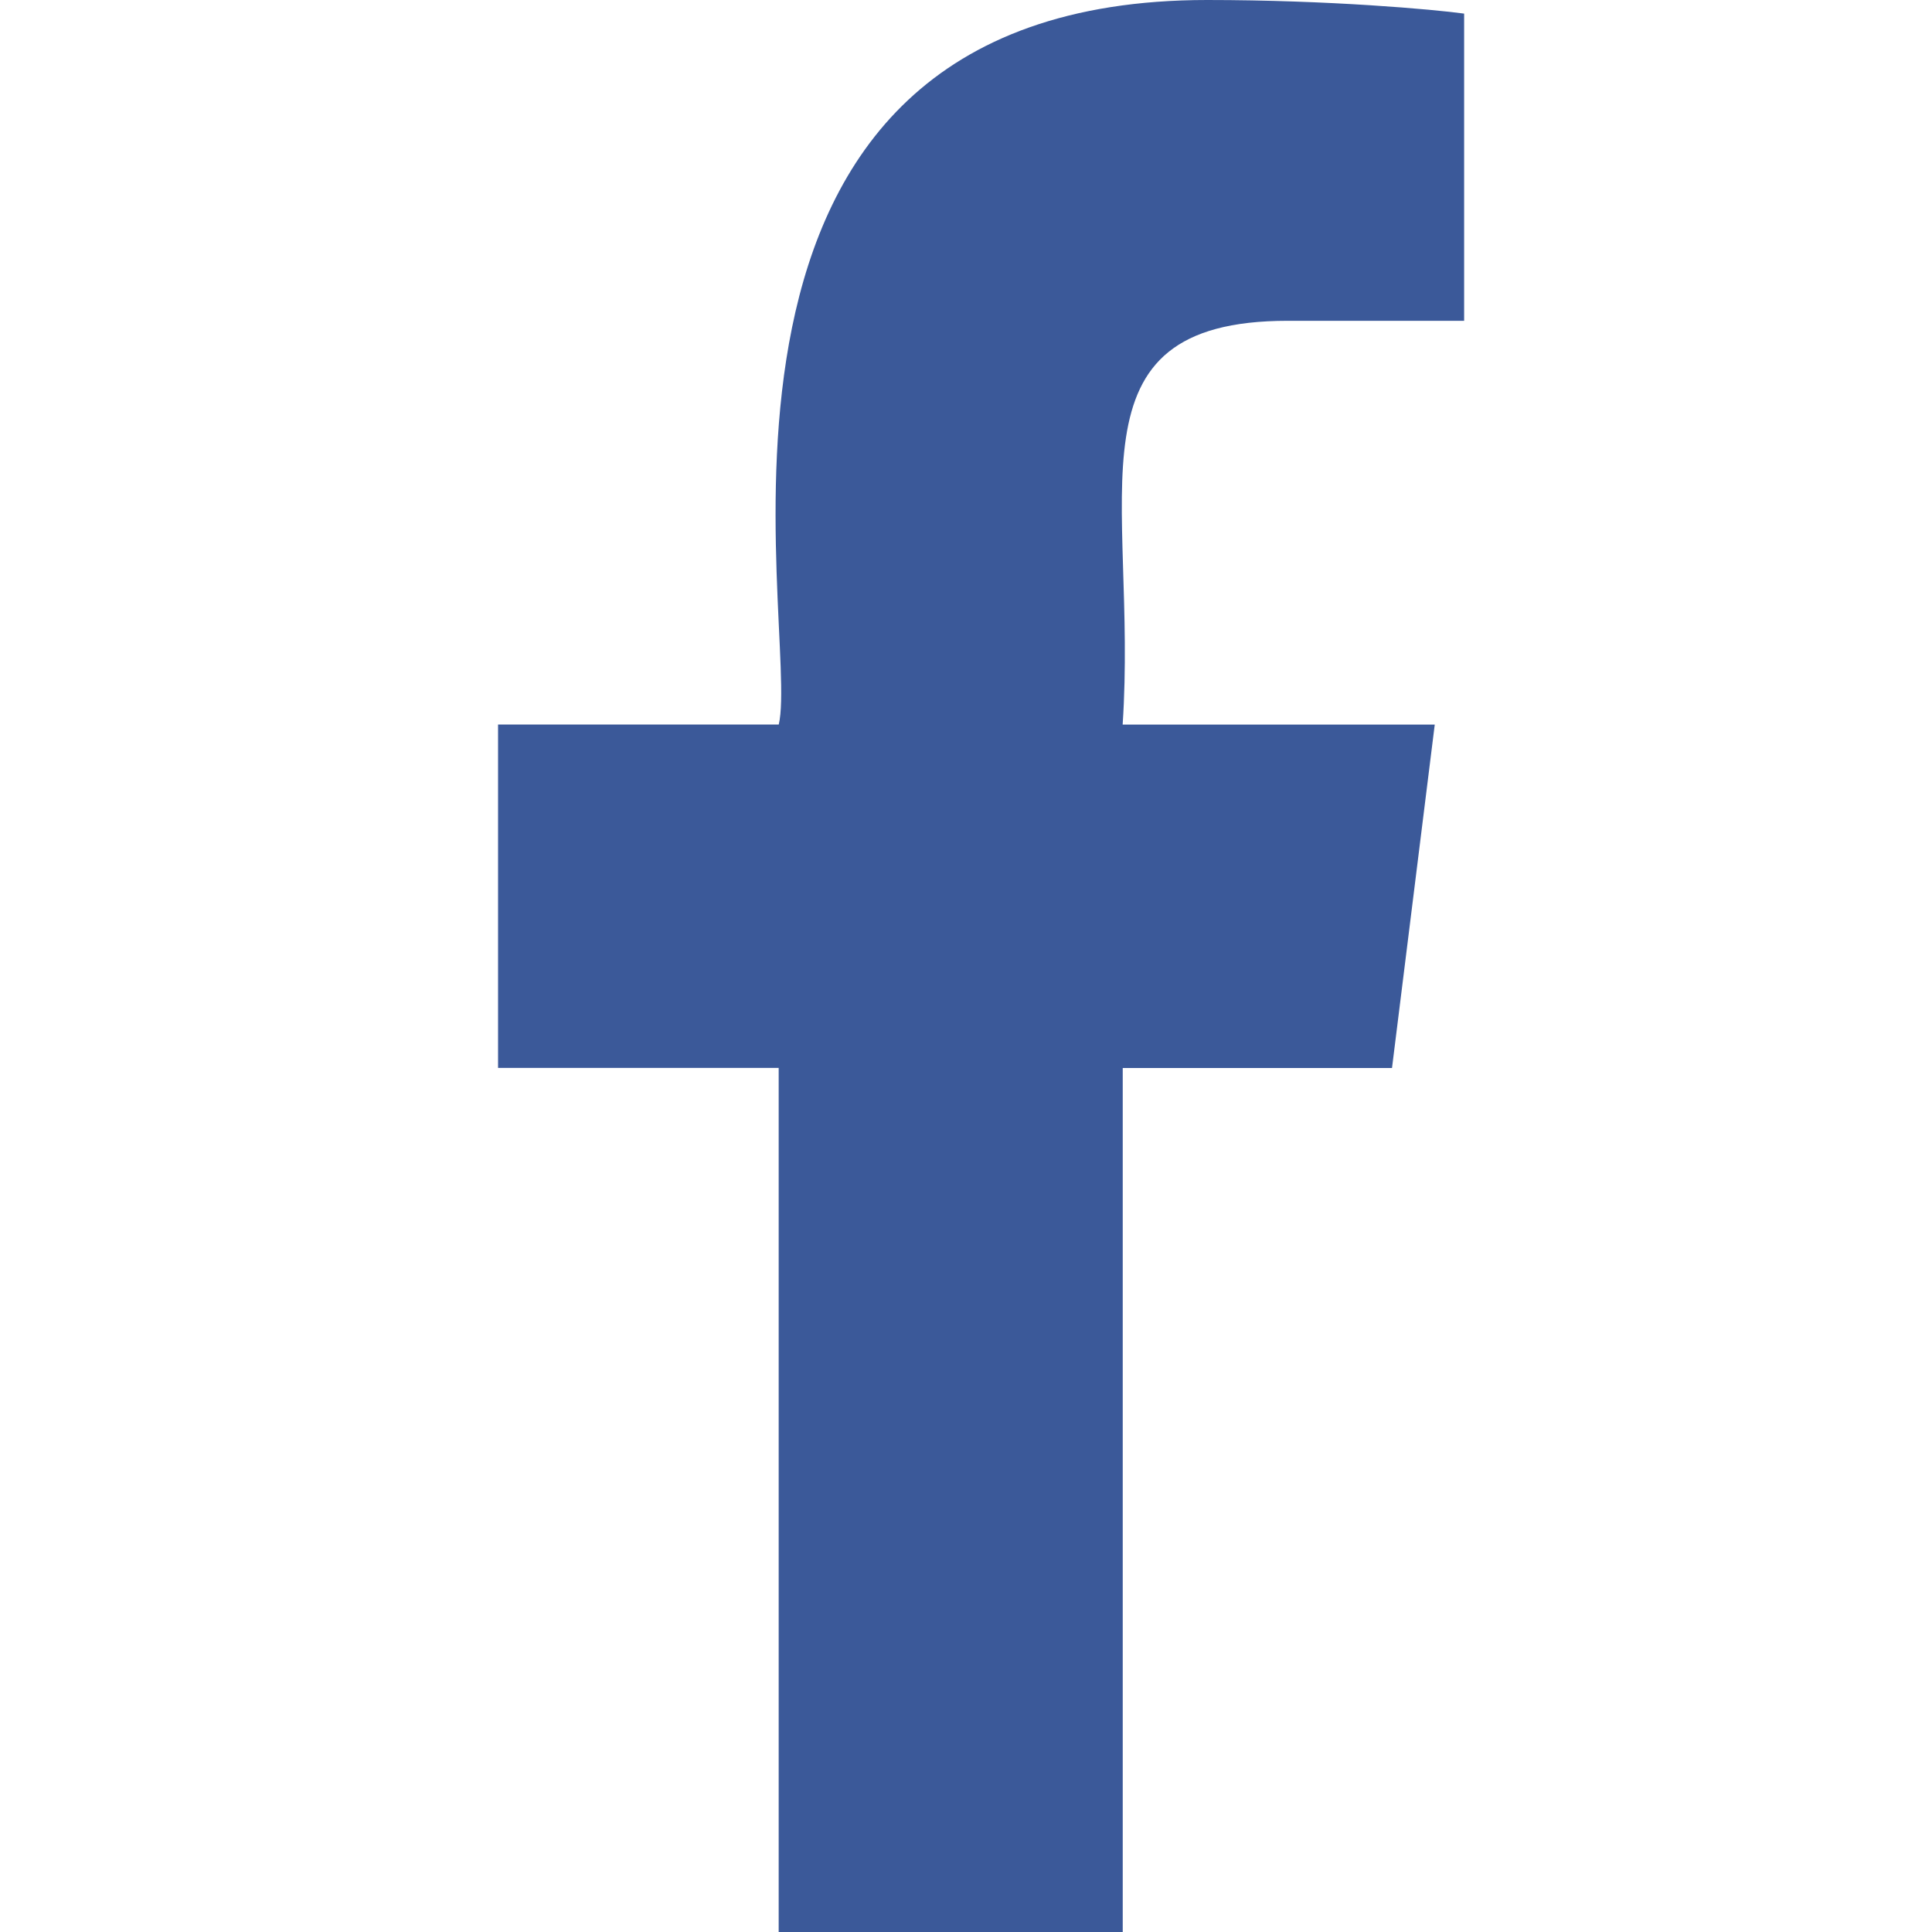
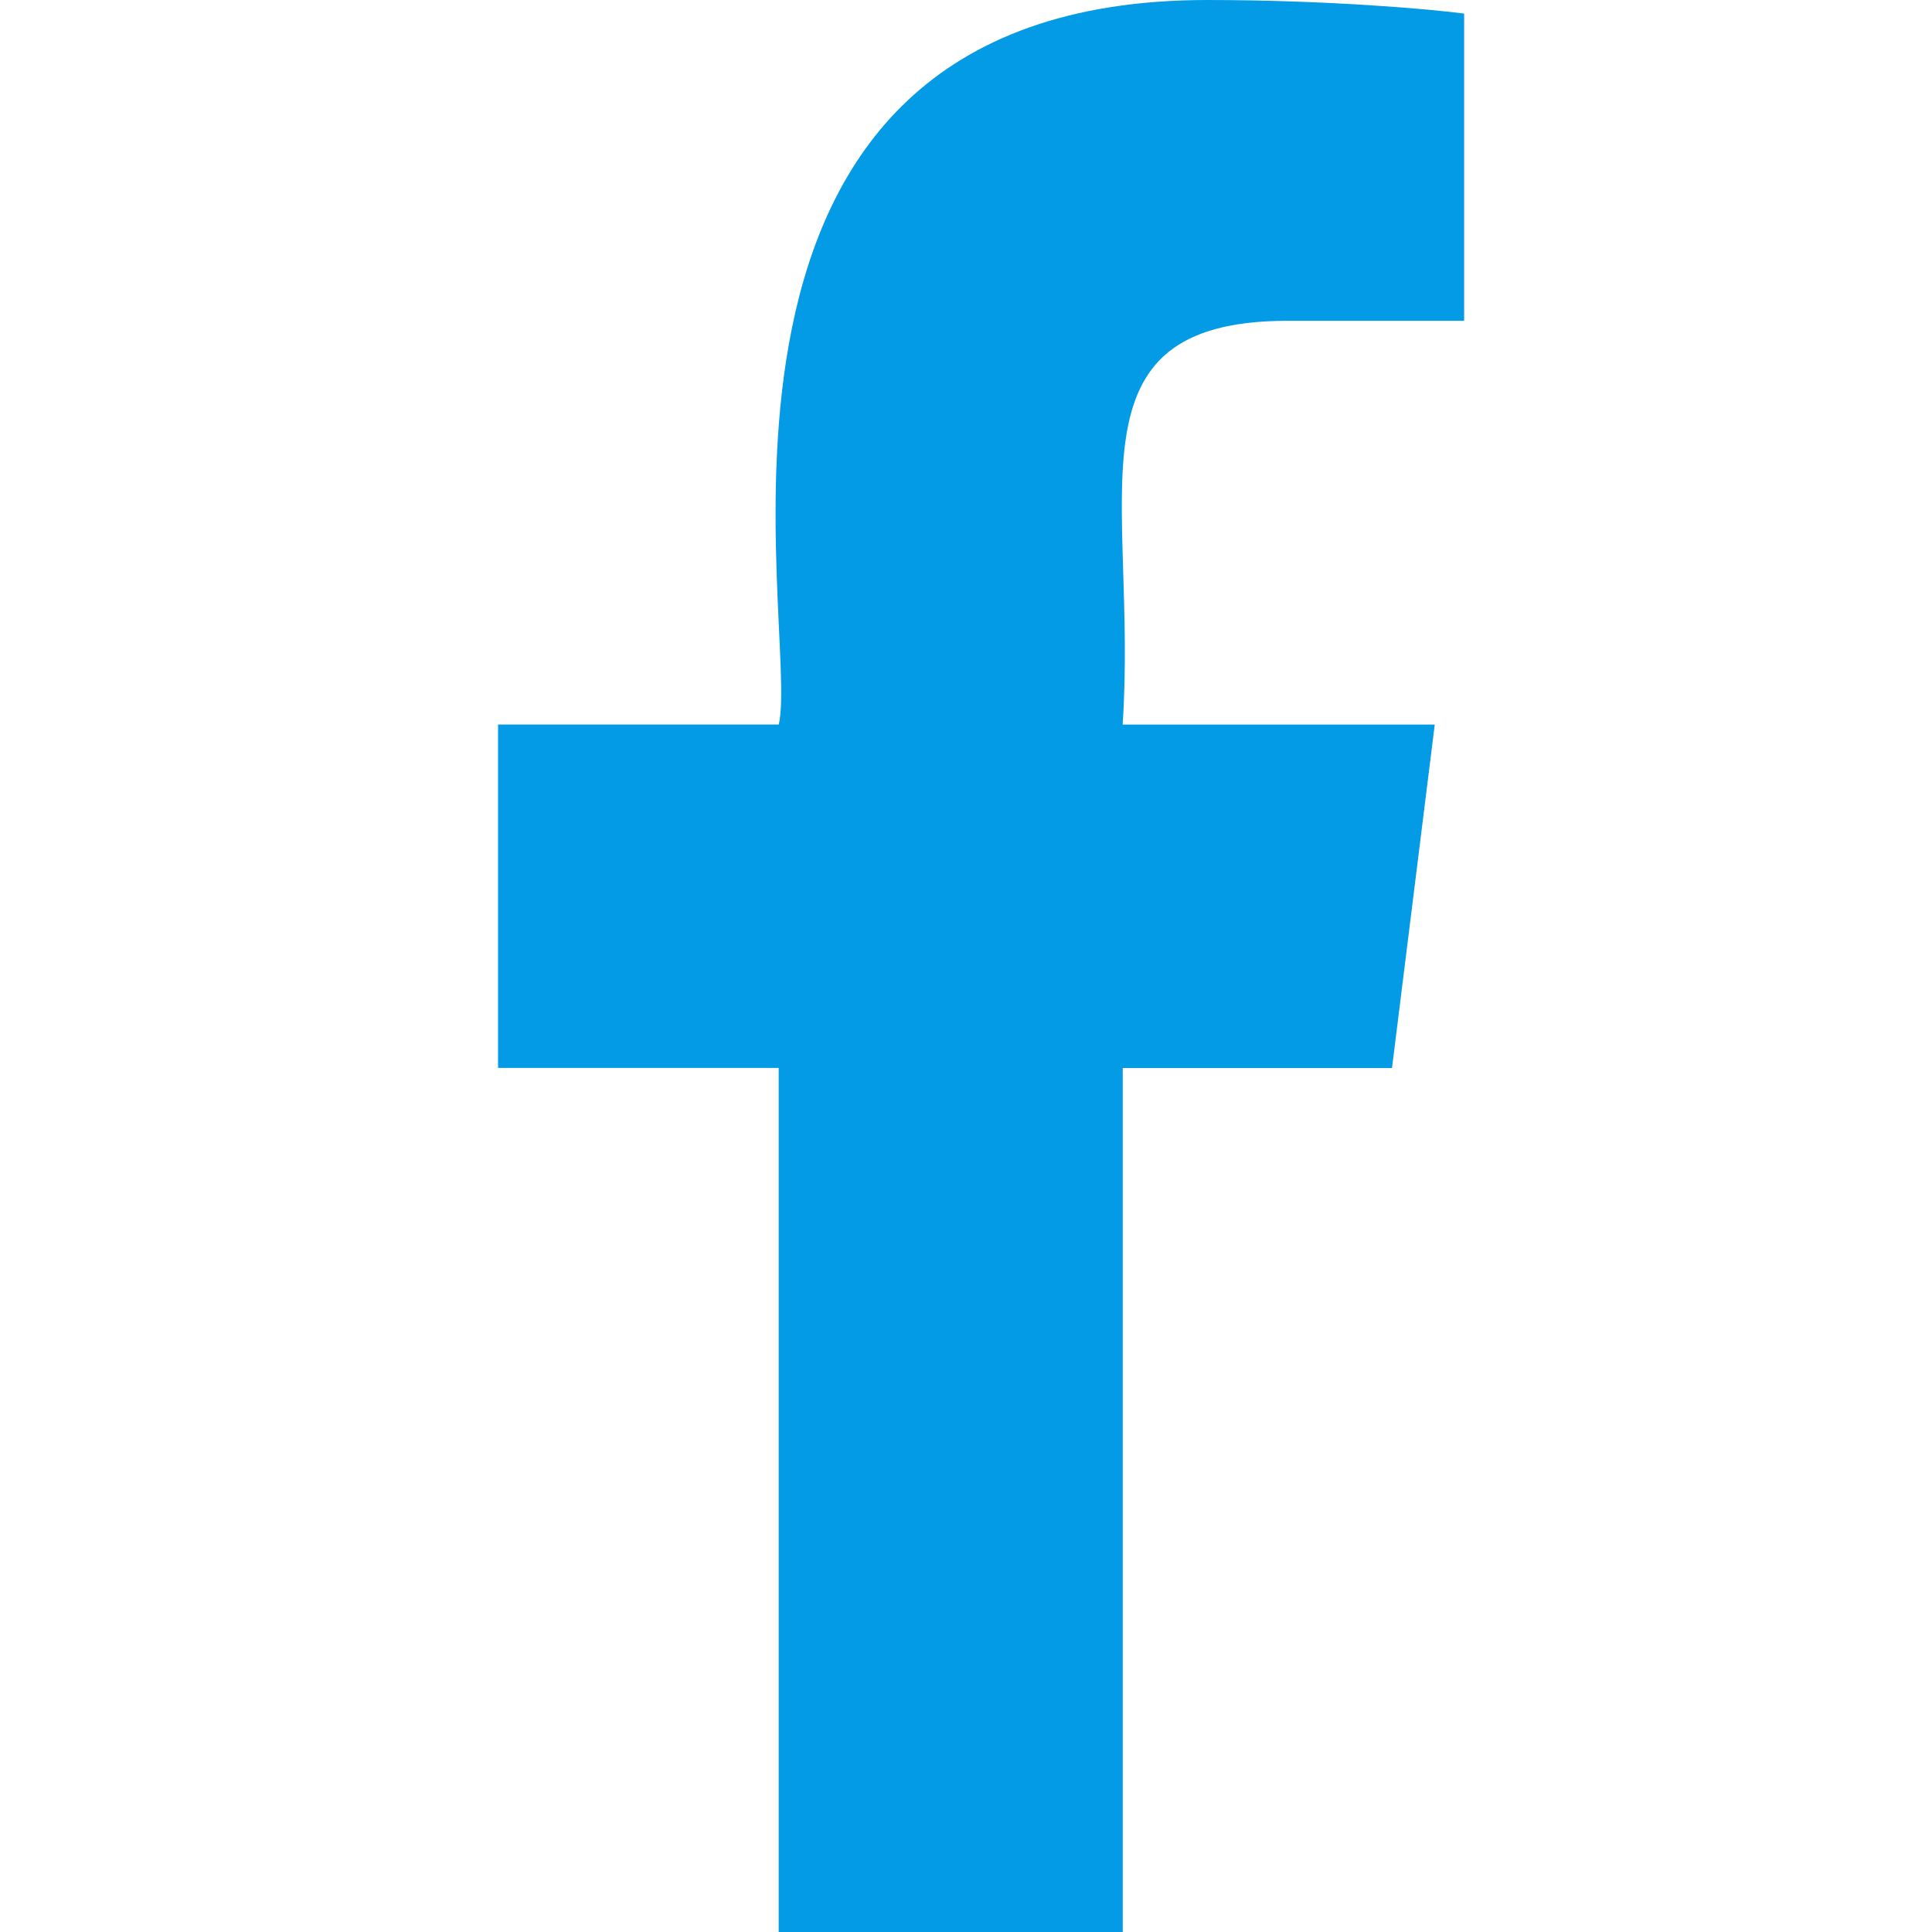
<svg xmlns="http://www.w3.org/2000/svg" enable-background="new 0 0 24 24" height="512" viewBox="0 0 24 24" width="512">
-   <path d="m15.997 3.985h2.191v-3.816c-.378-.052-1.678-.169-3.192-.169-6.932 0-5.046 7.85-5.322 9h-3.487v4.266h3.486v10.734h4.274v-10.733h3.345l.531-4.266h-3.877c.188-2.824-.761-5.016 2.051-5.016z" fill="#3b5999" />
+   <path d="m15.997 3.985h2.191v-3.816c-.378-.052-1.678-.169-3.192-.169-6.932 0-5.046 7.85-5.322 9h-3.487v4.266h3.486v10.734h4.274v-10.733h3.345l.531-4.266h-3.877c.188-2.824-.761-5.016 2.051-5.016z" fill="#039be5" />
</svg>
